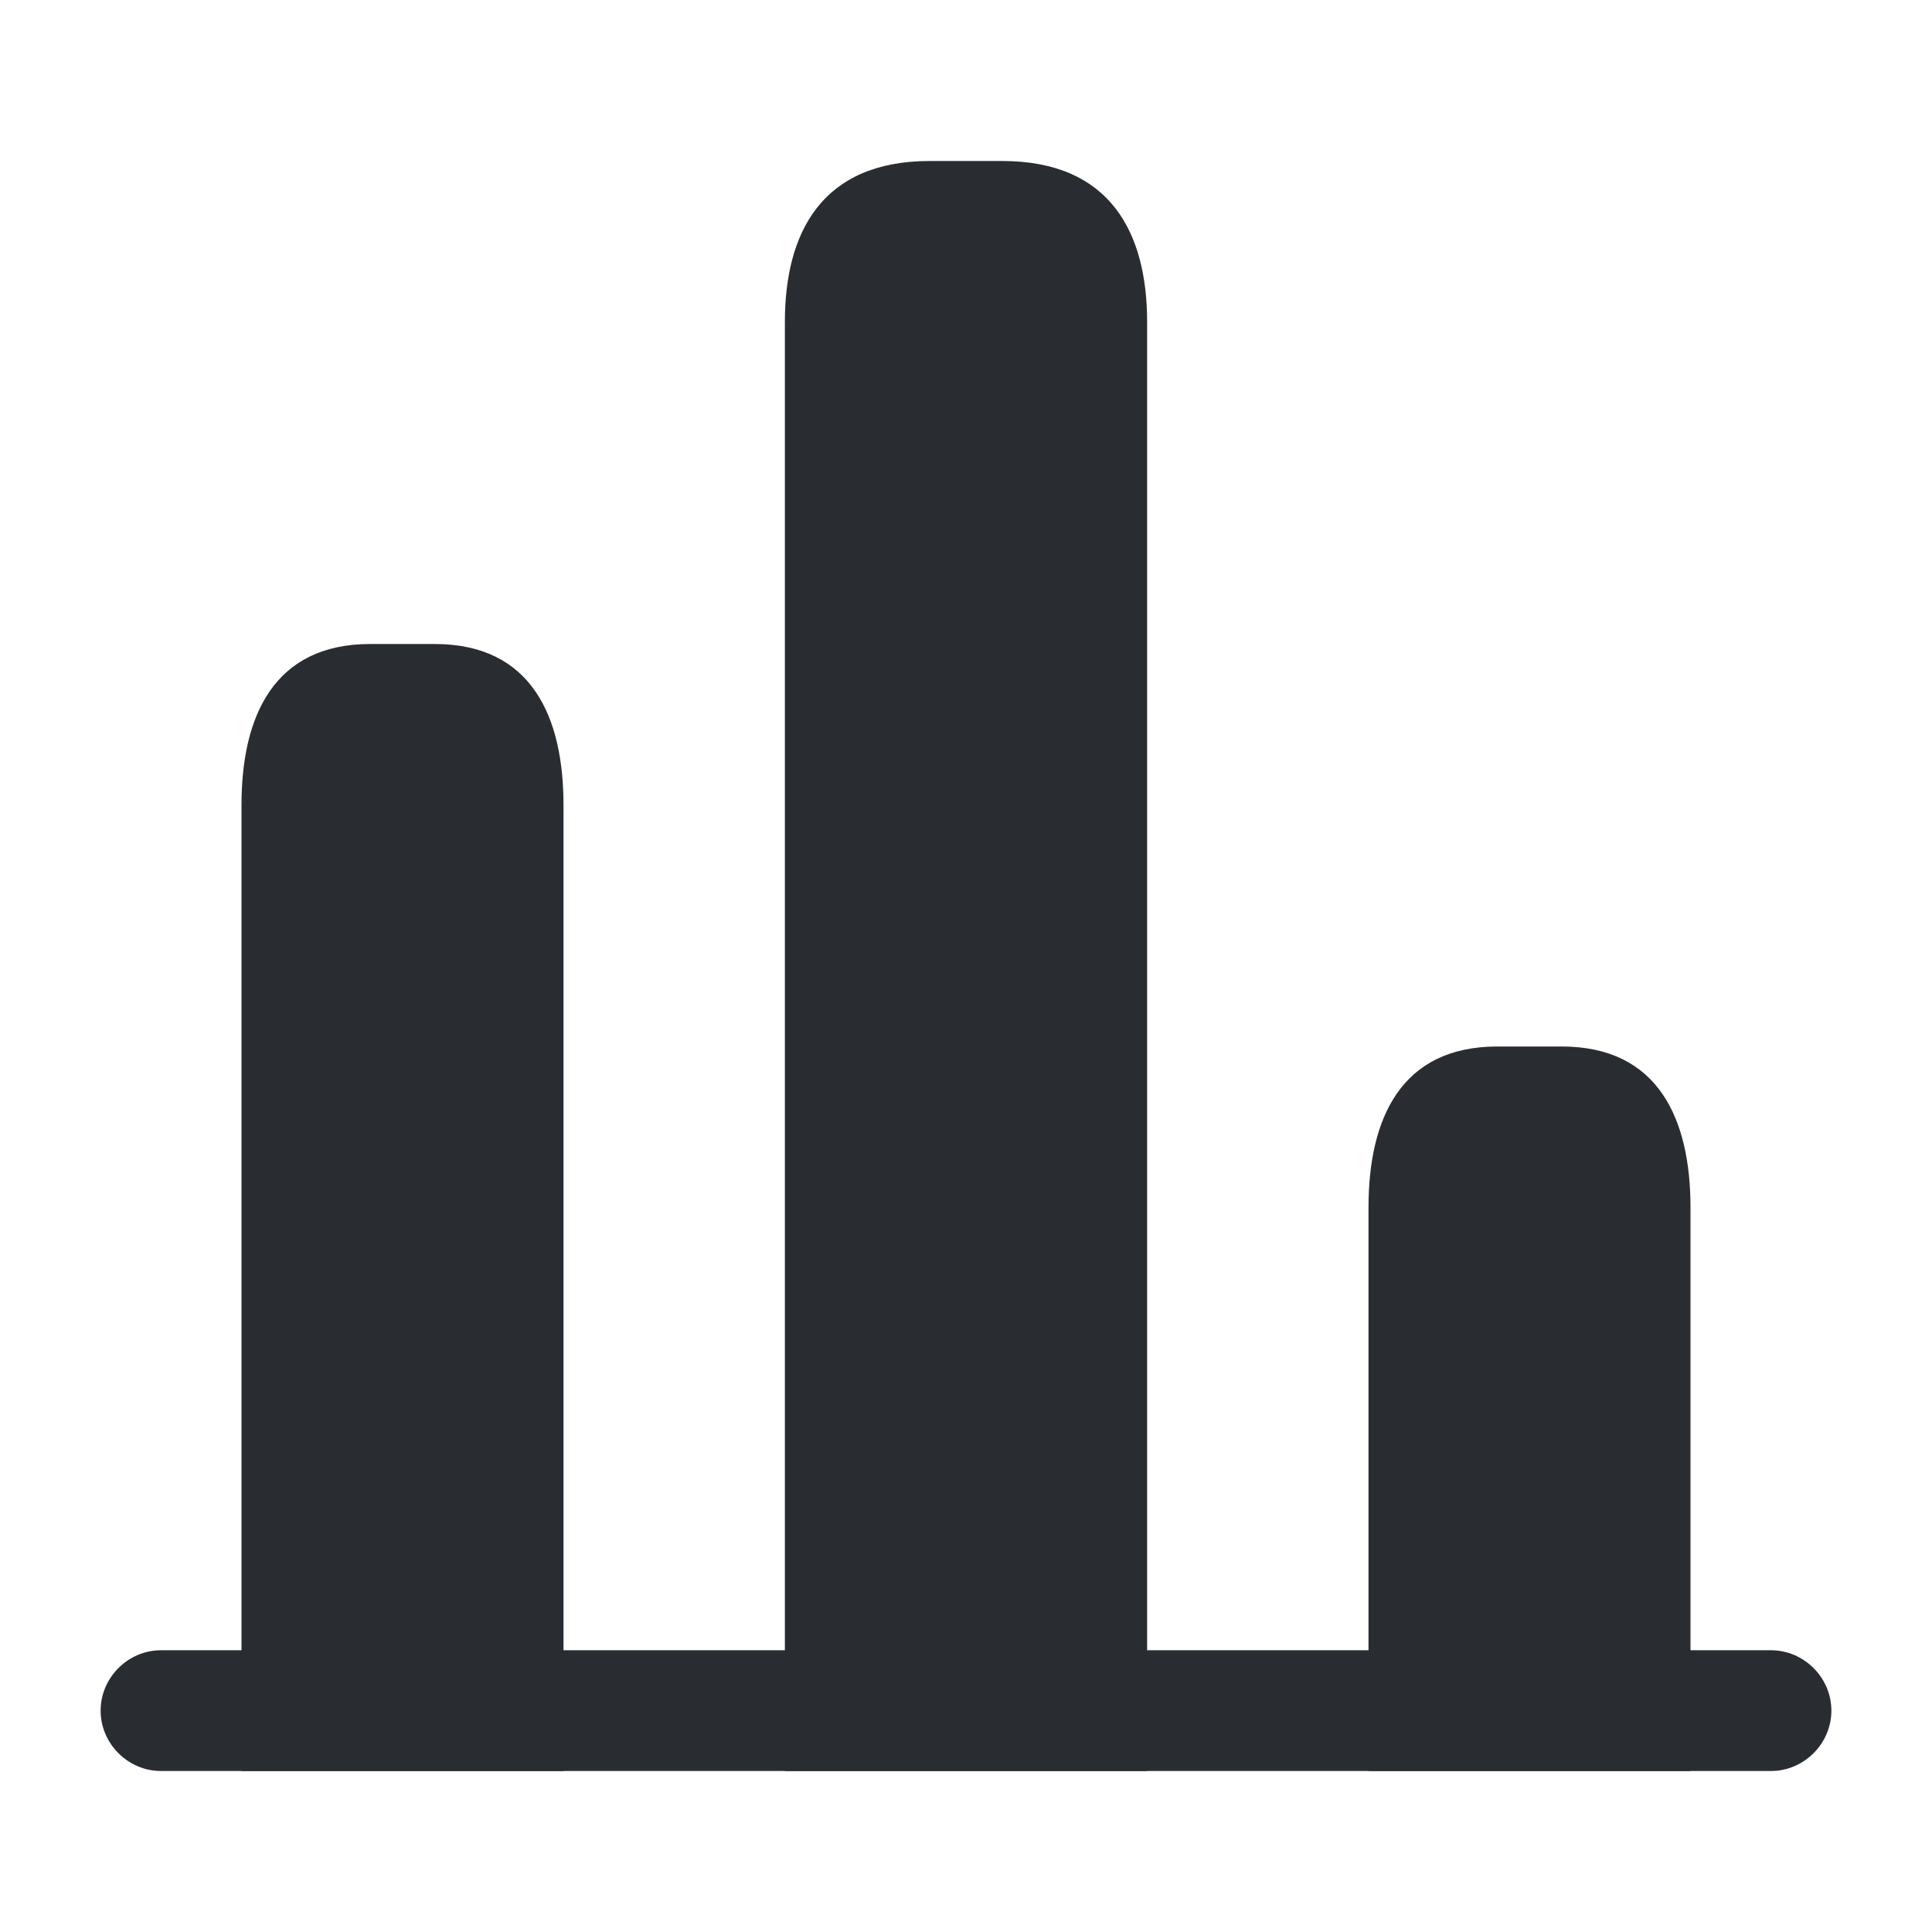
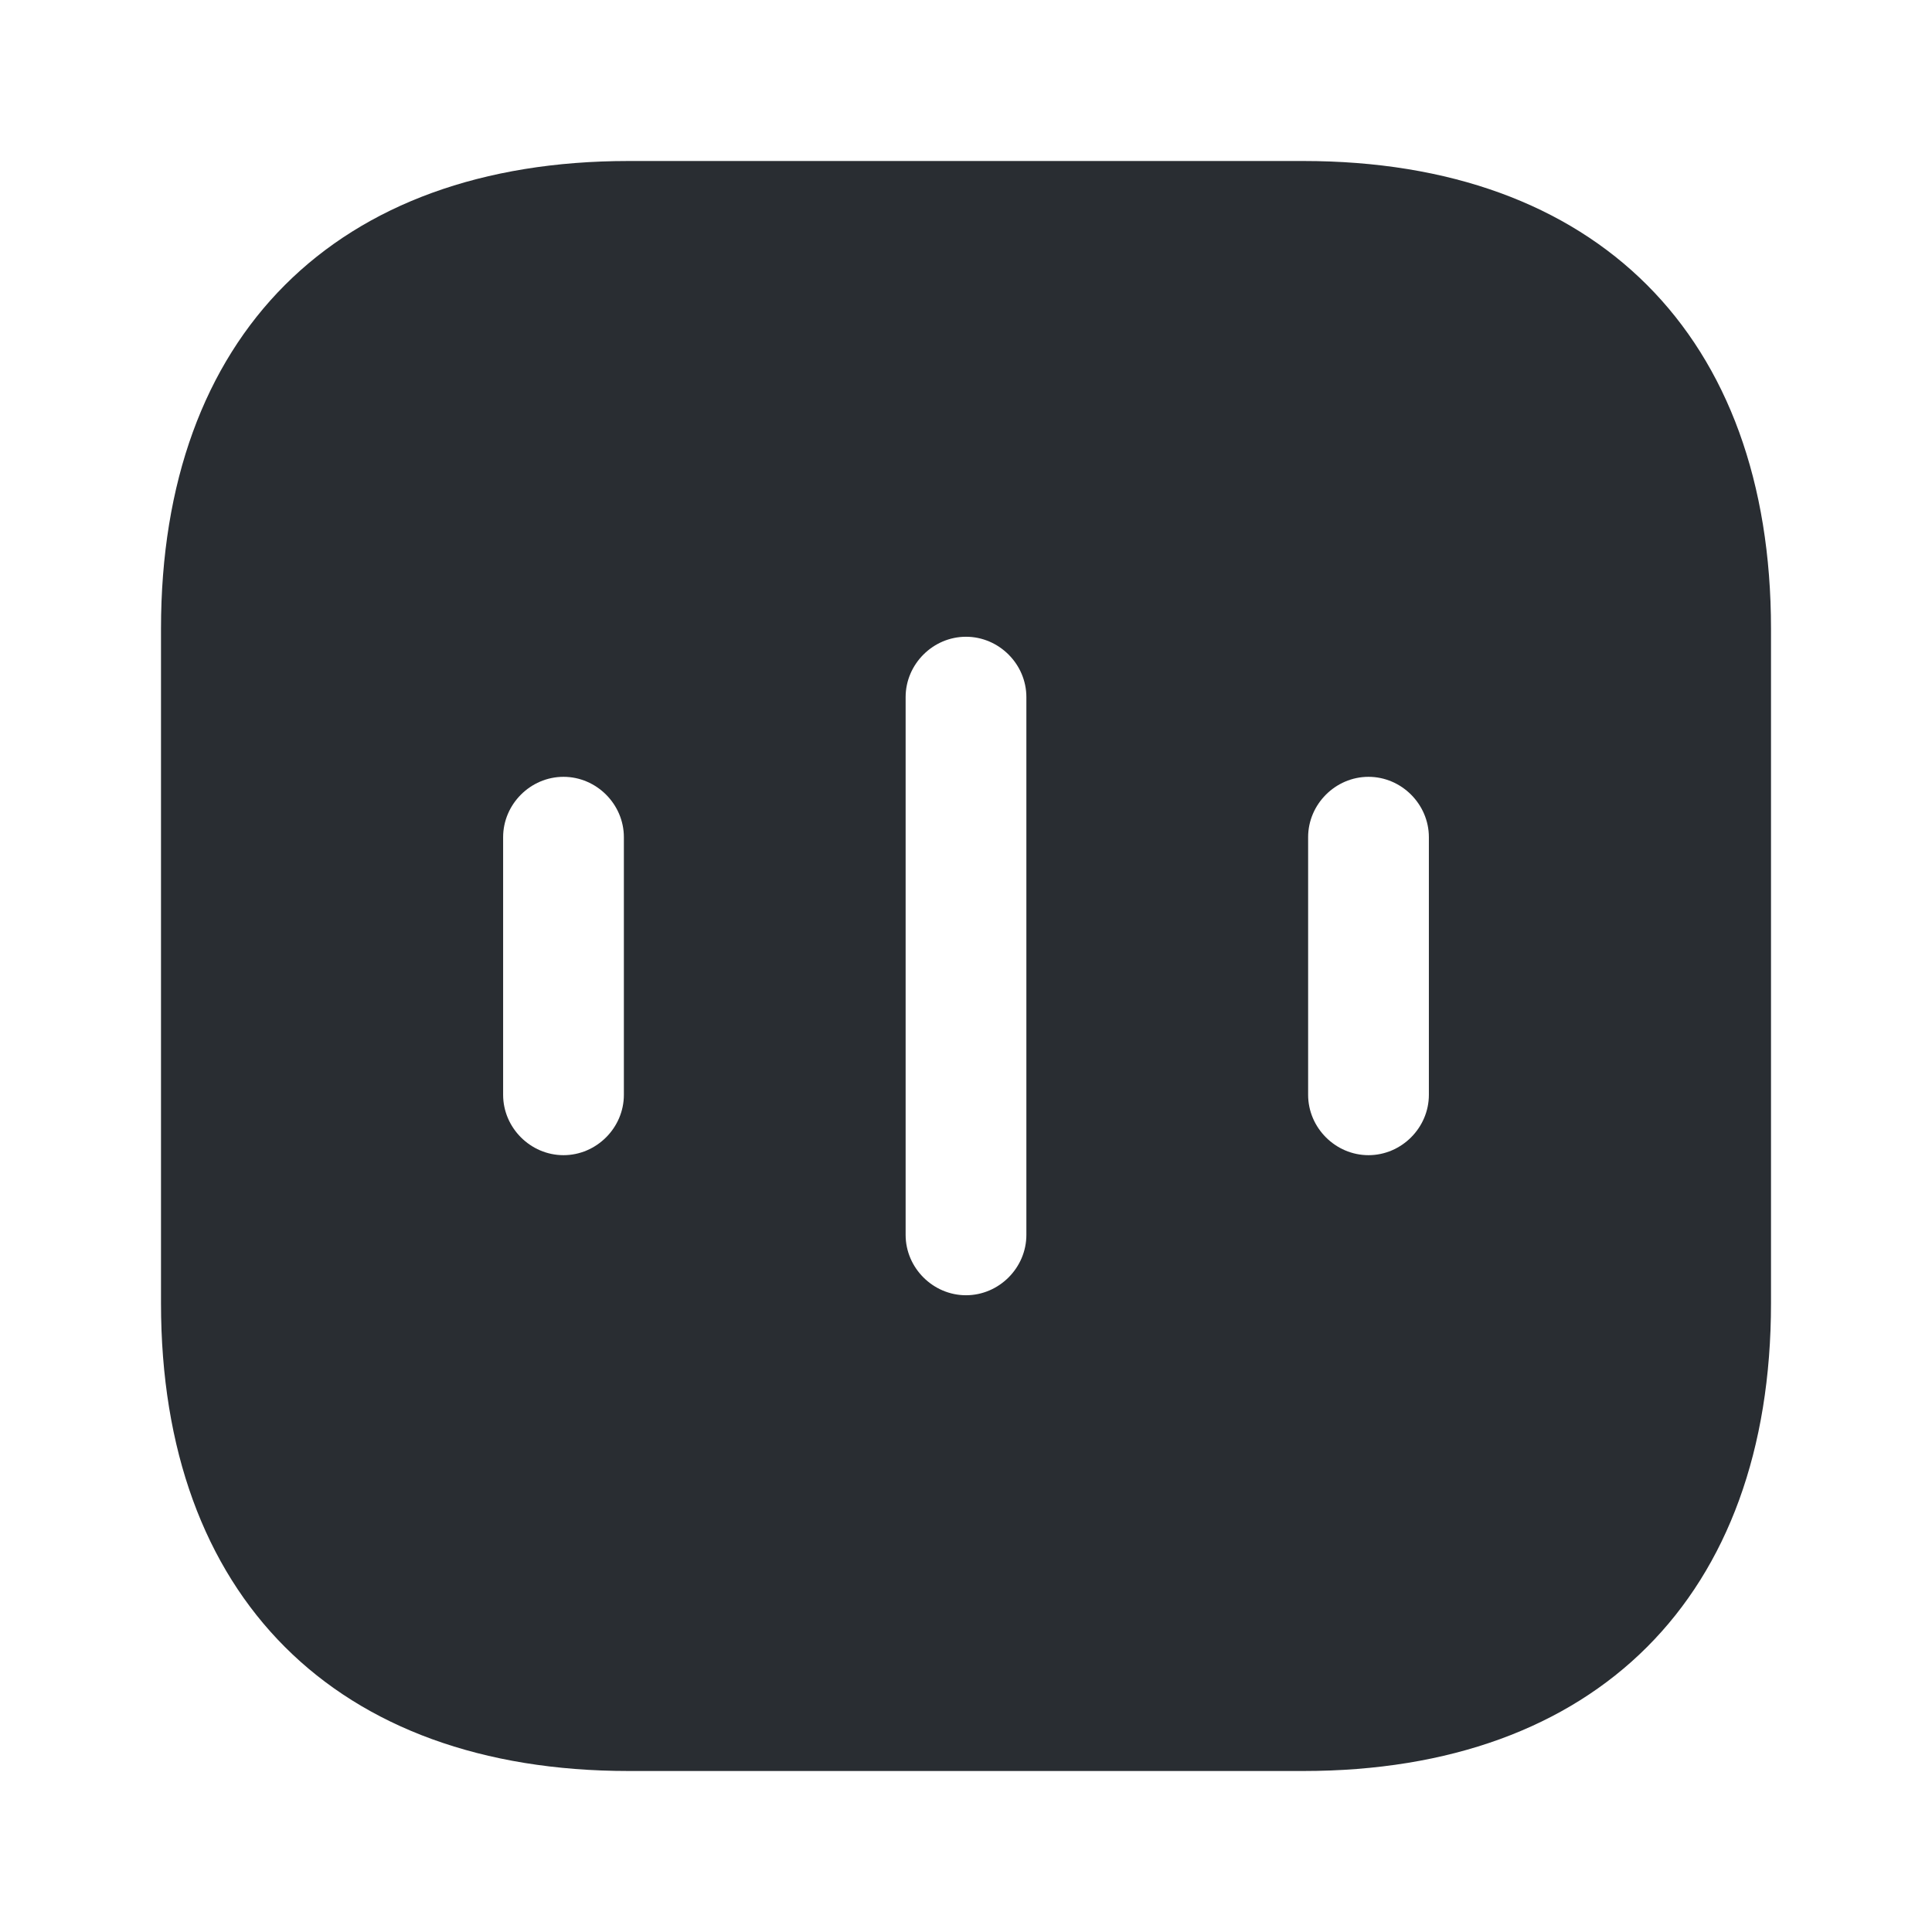
<svg xmlns="http://www.w3.org/2000/svg" width="24" height="24" fill="none">
-   <path d="M22 22H2c-.41 0-.75-.34-.75-.75s.34-.75.75-.75h20c.41 0 .75.34.75.75s-.34.75-.75.75Z" fill="#292D32" />
-   <path d="M9.75 4v18h4.5V4c0-1.1-.45-2-1.8-2h-.9c-1.35 0-1.8.9-1.8 2ZM3 10v12h4V10c0-1.1-.4-2-1.6-2h-.8C3.4 8 3 8.9 3 10ZM17 15v7h4v-7c0-1.1-.4-2-1.6-2h-.8c-1.2 0-1.6.9-1.6 2Z" fill="#292D32" />
+   <path d="M16.19 2H7.81C4.17 2 2 4.17 2 7.81v8.38C2 19.83 4.17 22 7.81 22h8.38c3.64 0 5.81-2.17 5.81-5.81V7.81C22 4.17 19.83 2 16.19 2ZM7.75 13.6c0 .41-.34.75-.75.75s-.75-.34-.75-.75v-3.2c0-.41.34-.75.75-.75s.75.34.75.75v3.2Zm5 1.74c0 .41-.34.75-.75.75s-.75-.34-.75-.75V8.66c0-.41.34-.75.75-.75s.75.34.75.75v6.68Zm5-1.74c0 .41-.34.75-.75.75s-.75-.34-.75-.75v-3.2c0-.41.34-.75.75-.75s.75.34.75.75v3.2Z" fill="#292D32" />
</svg>
